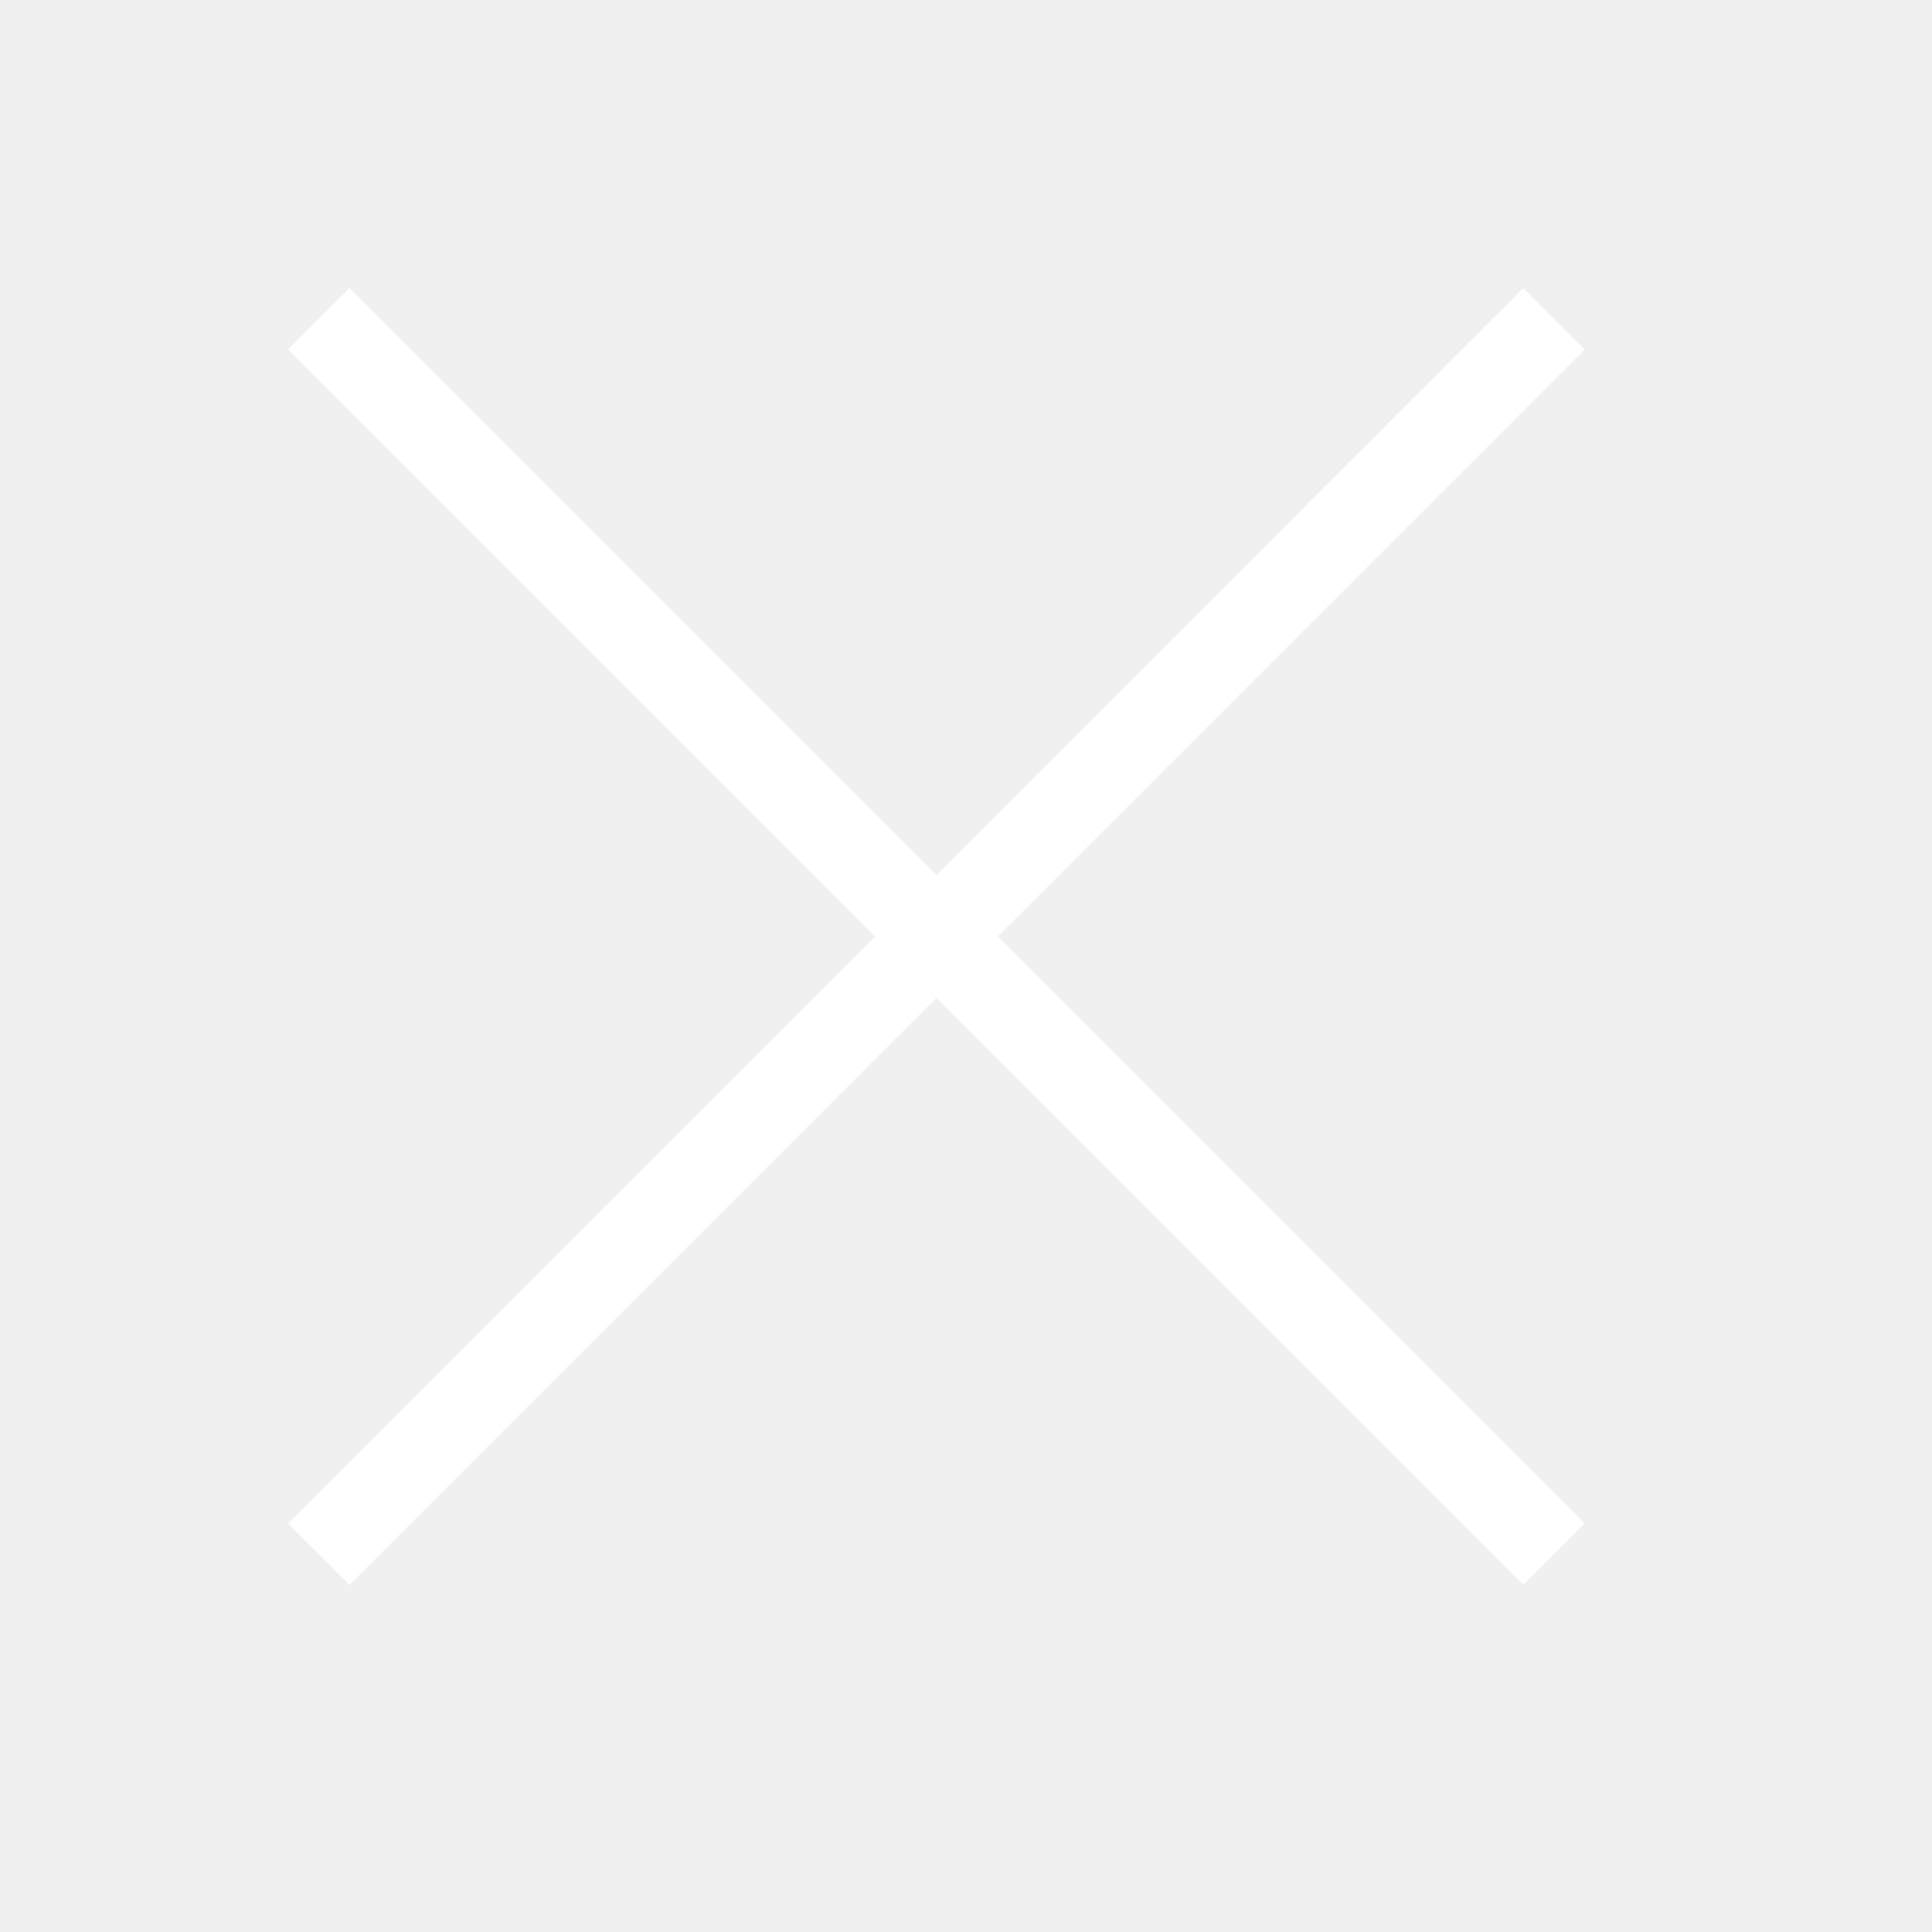
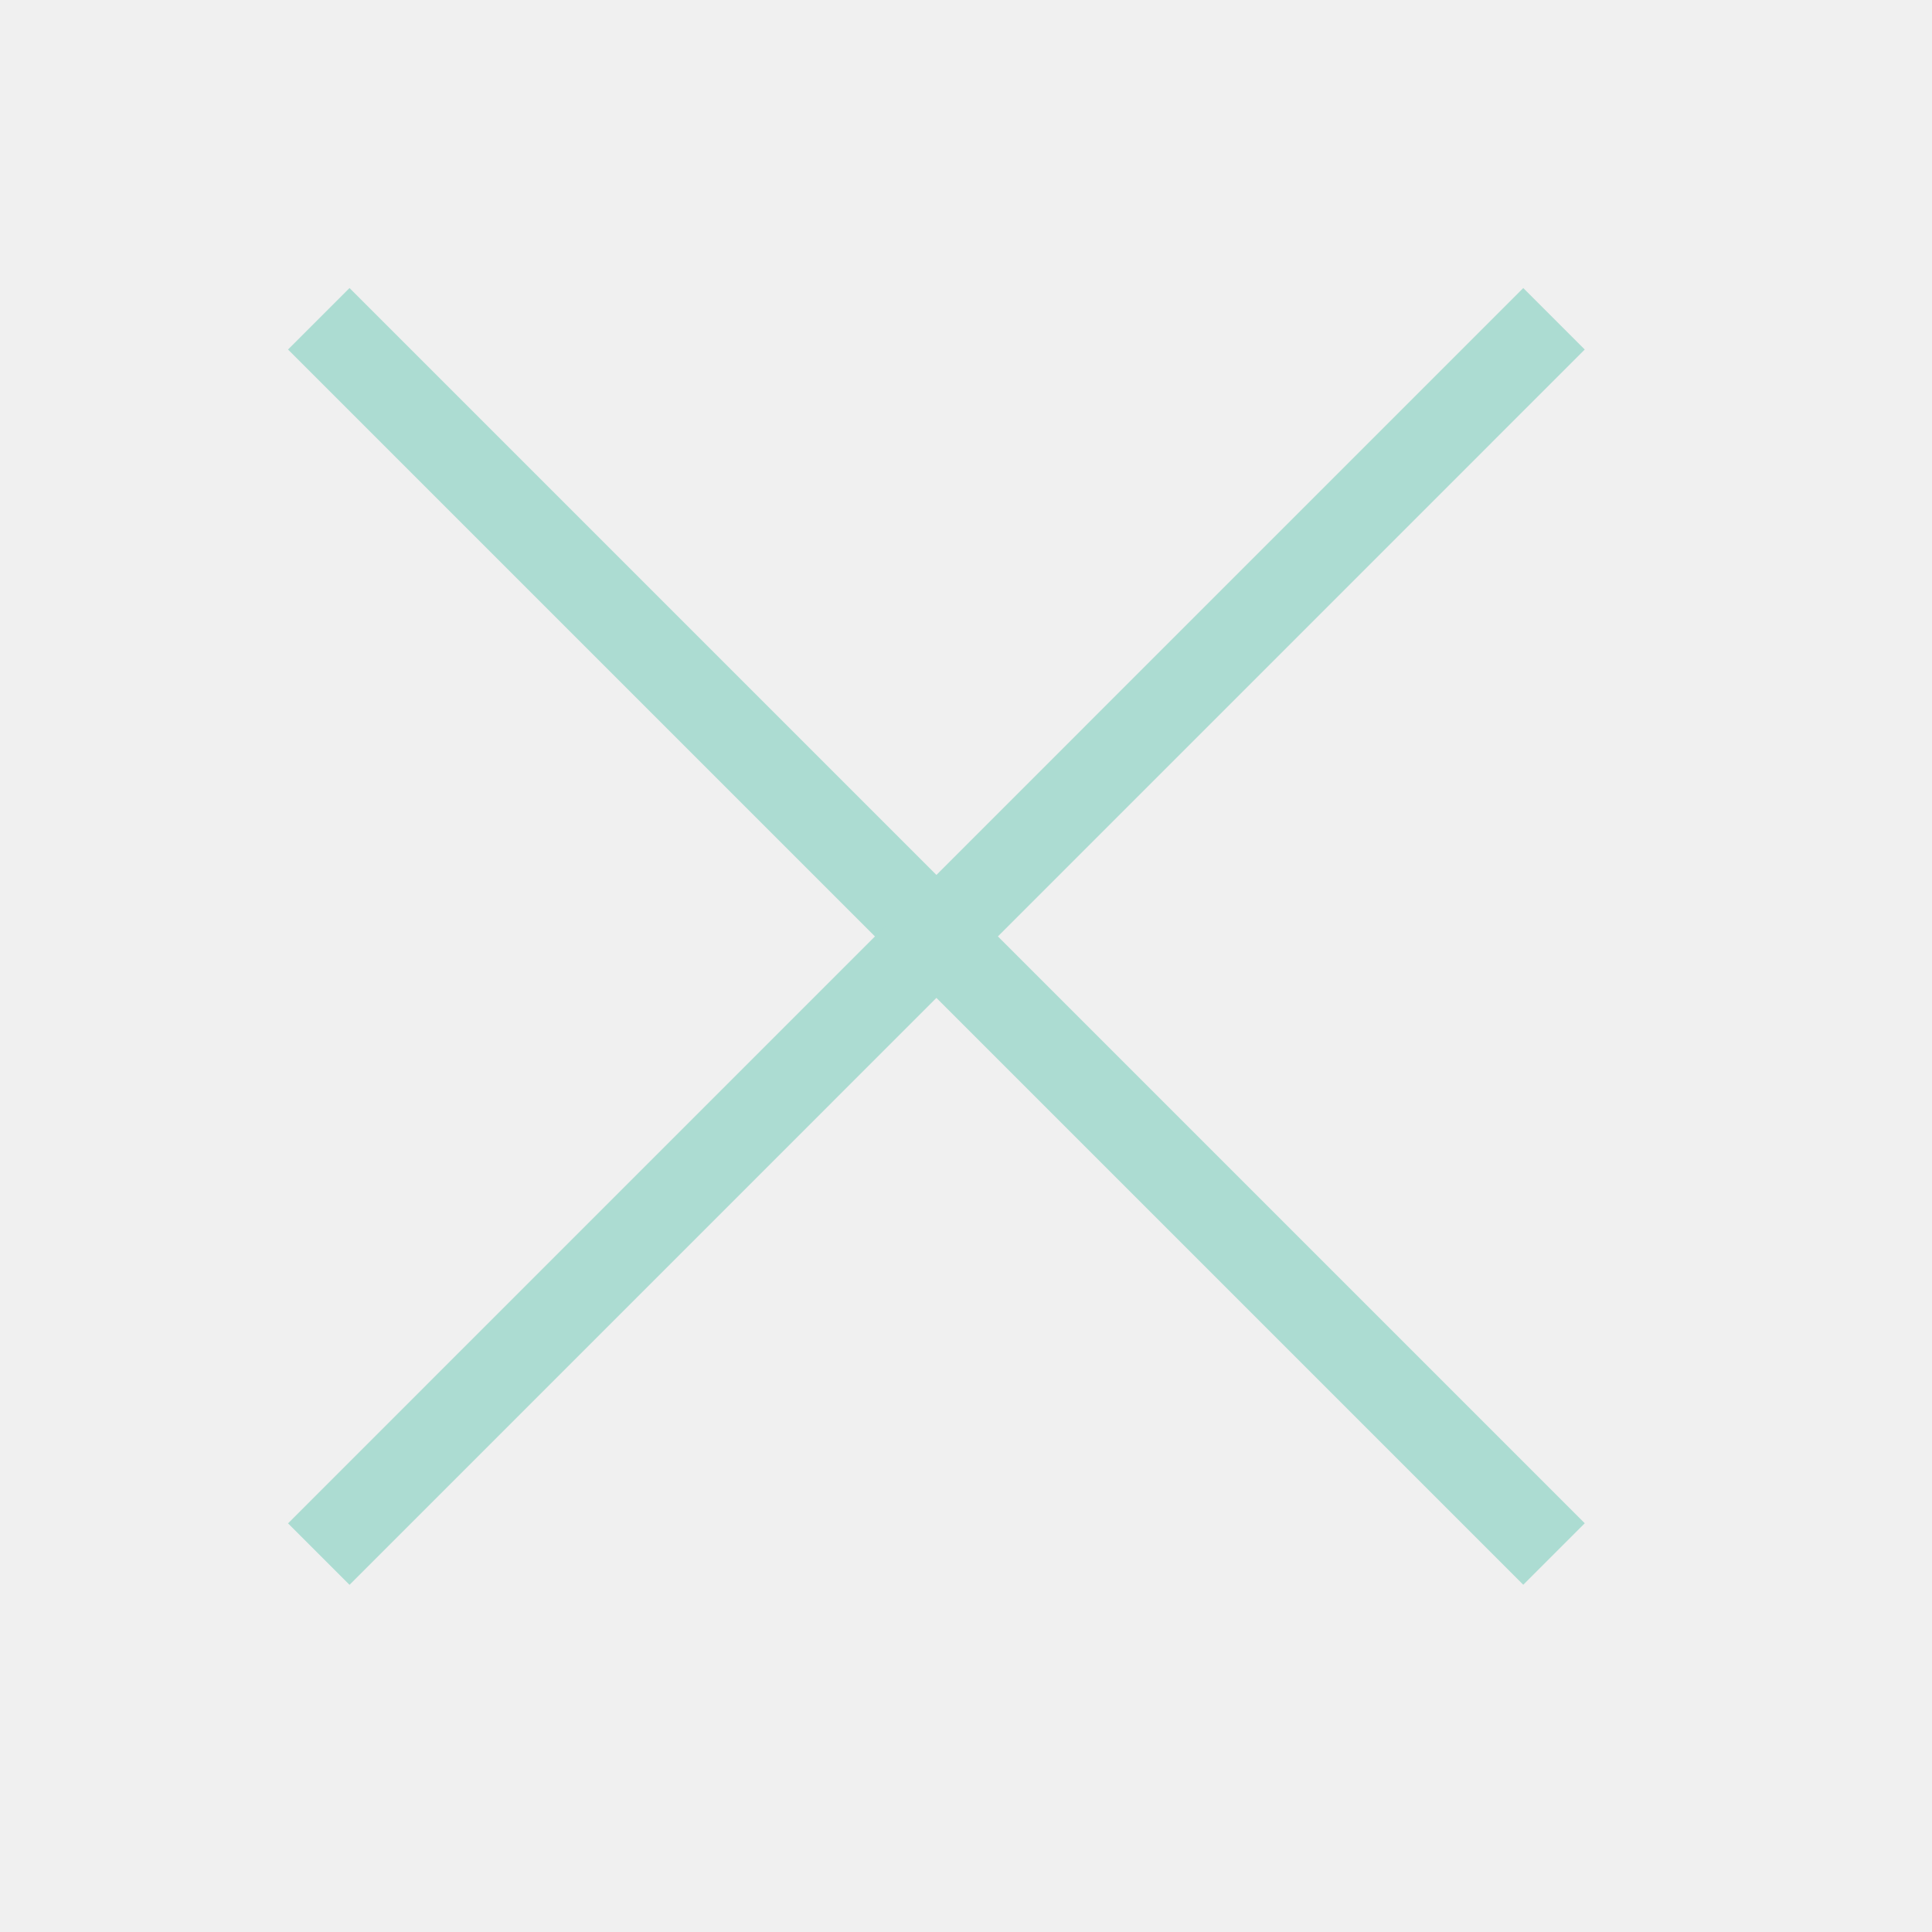
<svg xmlns="http://www.w3.org/2000/svg" width="20" height="20" viewBox="0 0 20 20" fill="none">
-   <path d="M16.087 16.087L3.3 3.3" stroke="white" stroke-width="0.9" />
-   <path d="M16.087 3.3L3.3 16.088" stroke="white" stroke-width="0.9" />
+   <path d="M16.087 16.087L3.3 3.3" stroke="#acdcd2" stroke-width="0.9" />
+   <path d="M16.087 3.3L3.3 16.088" stroke="#acdcd2" stroke-width="0.9" />
</svg>
